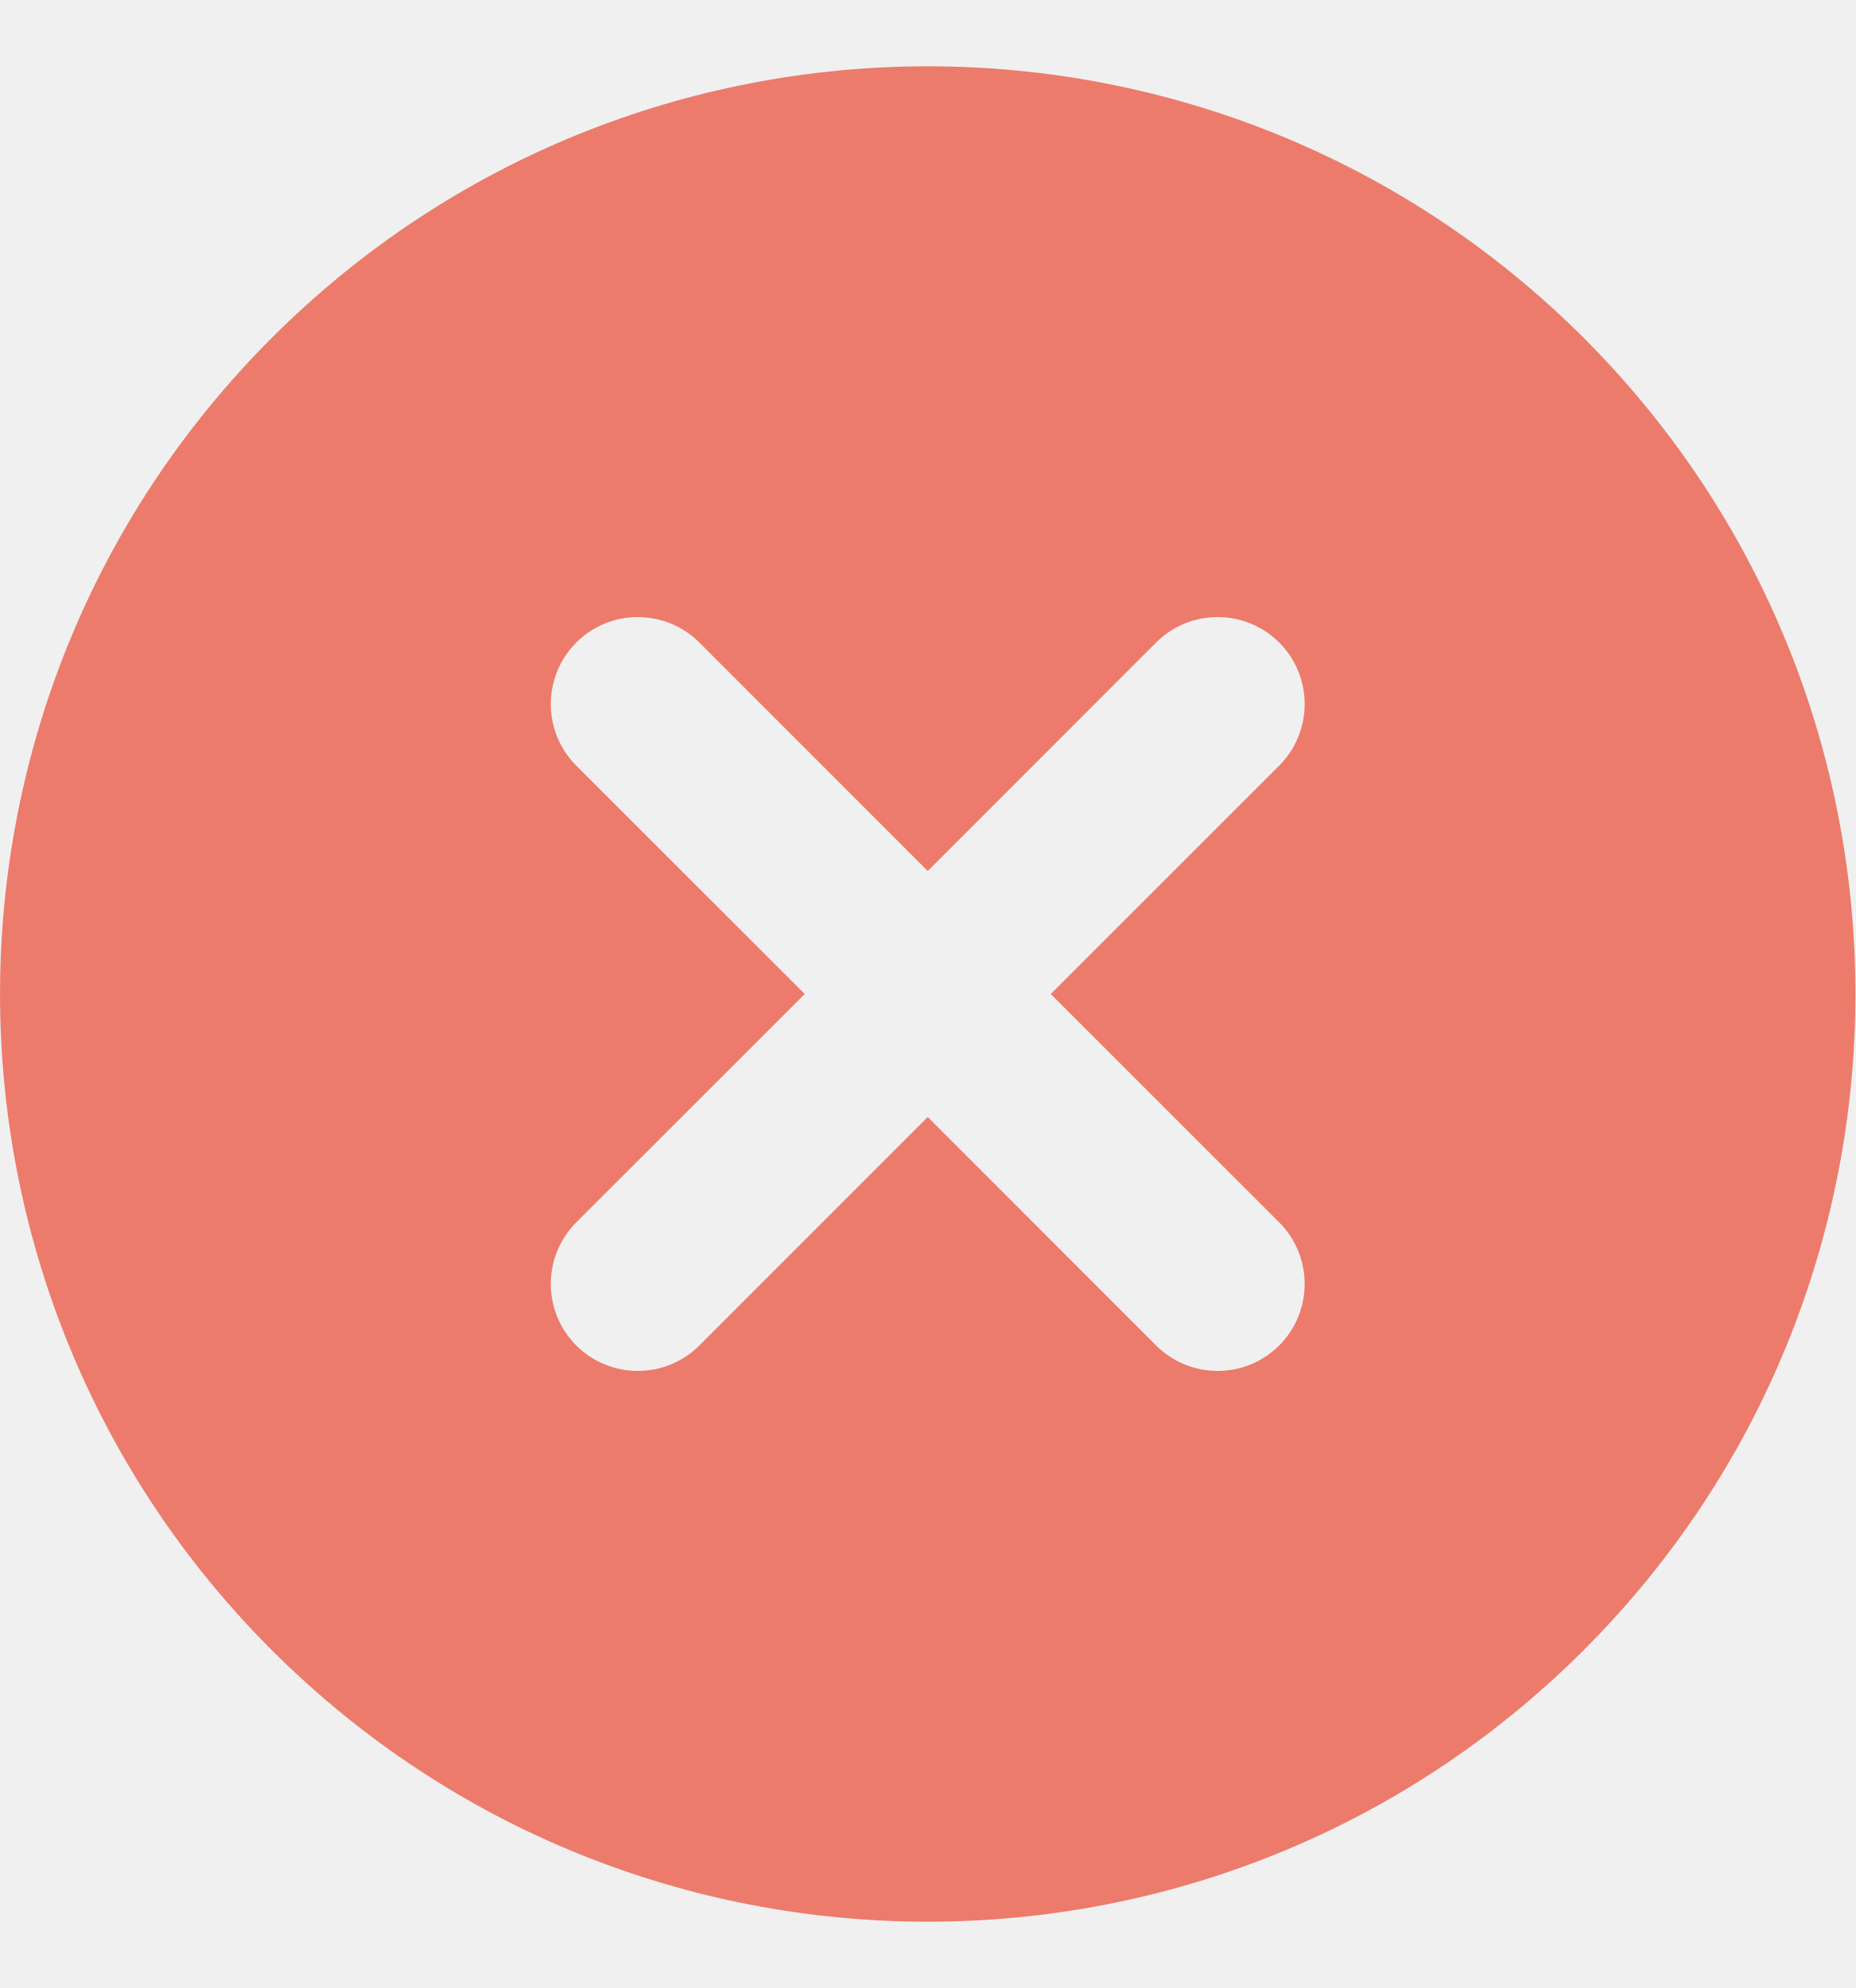
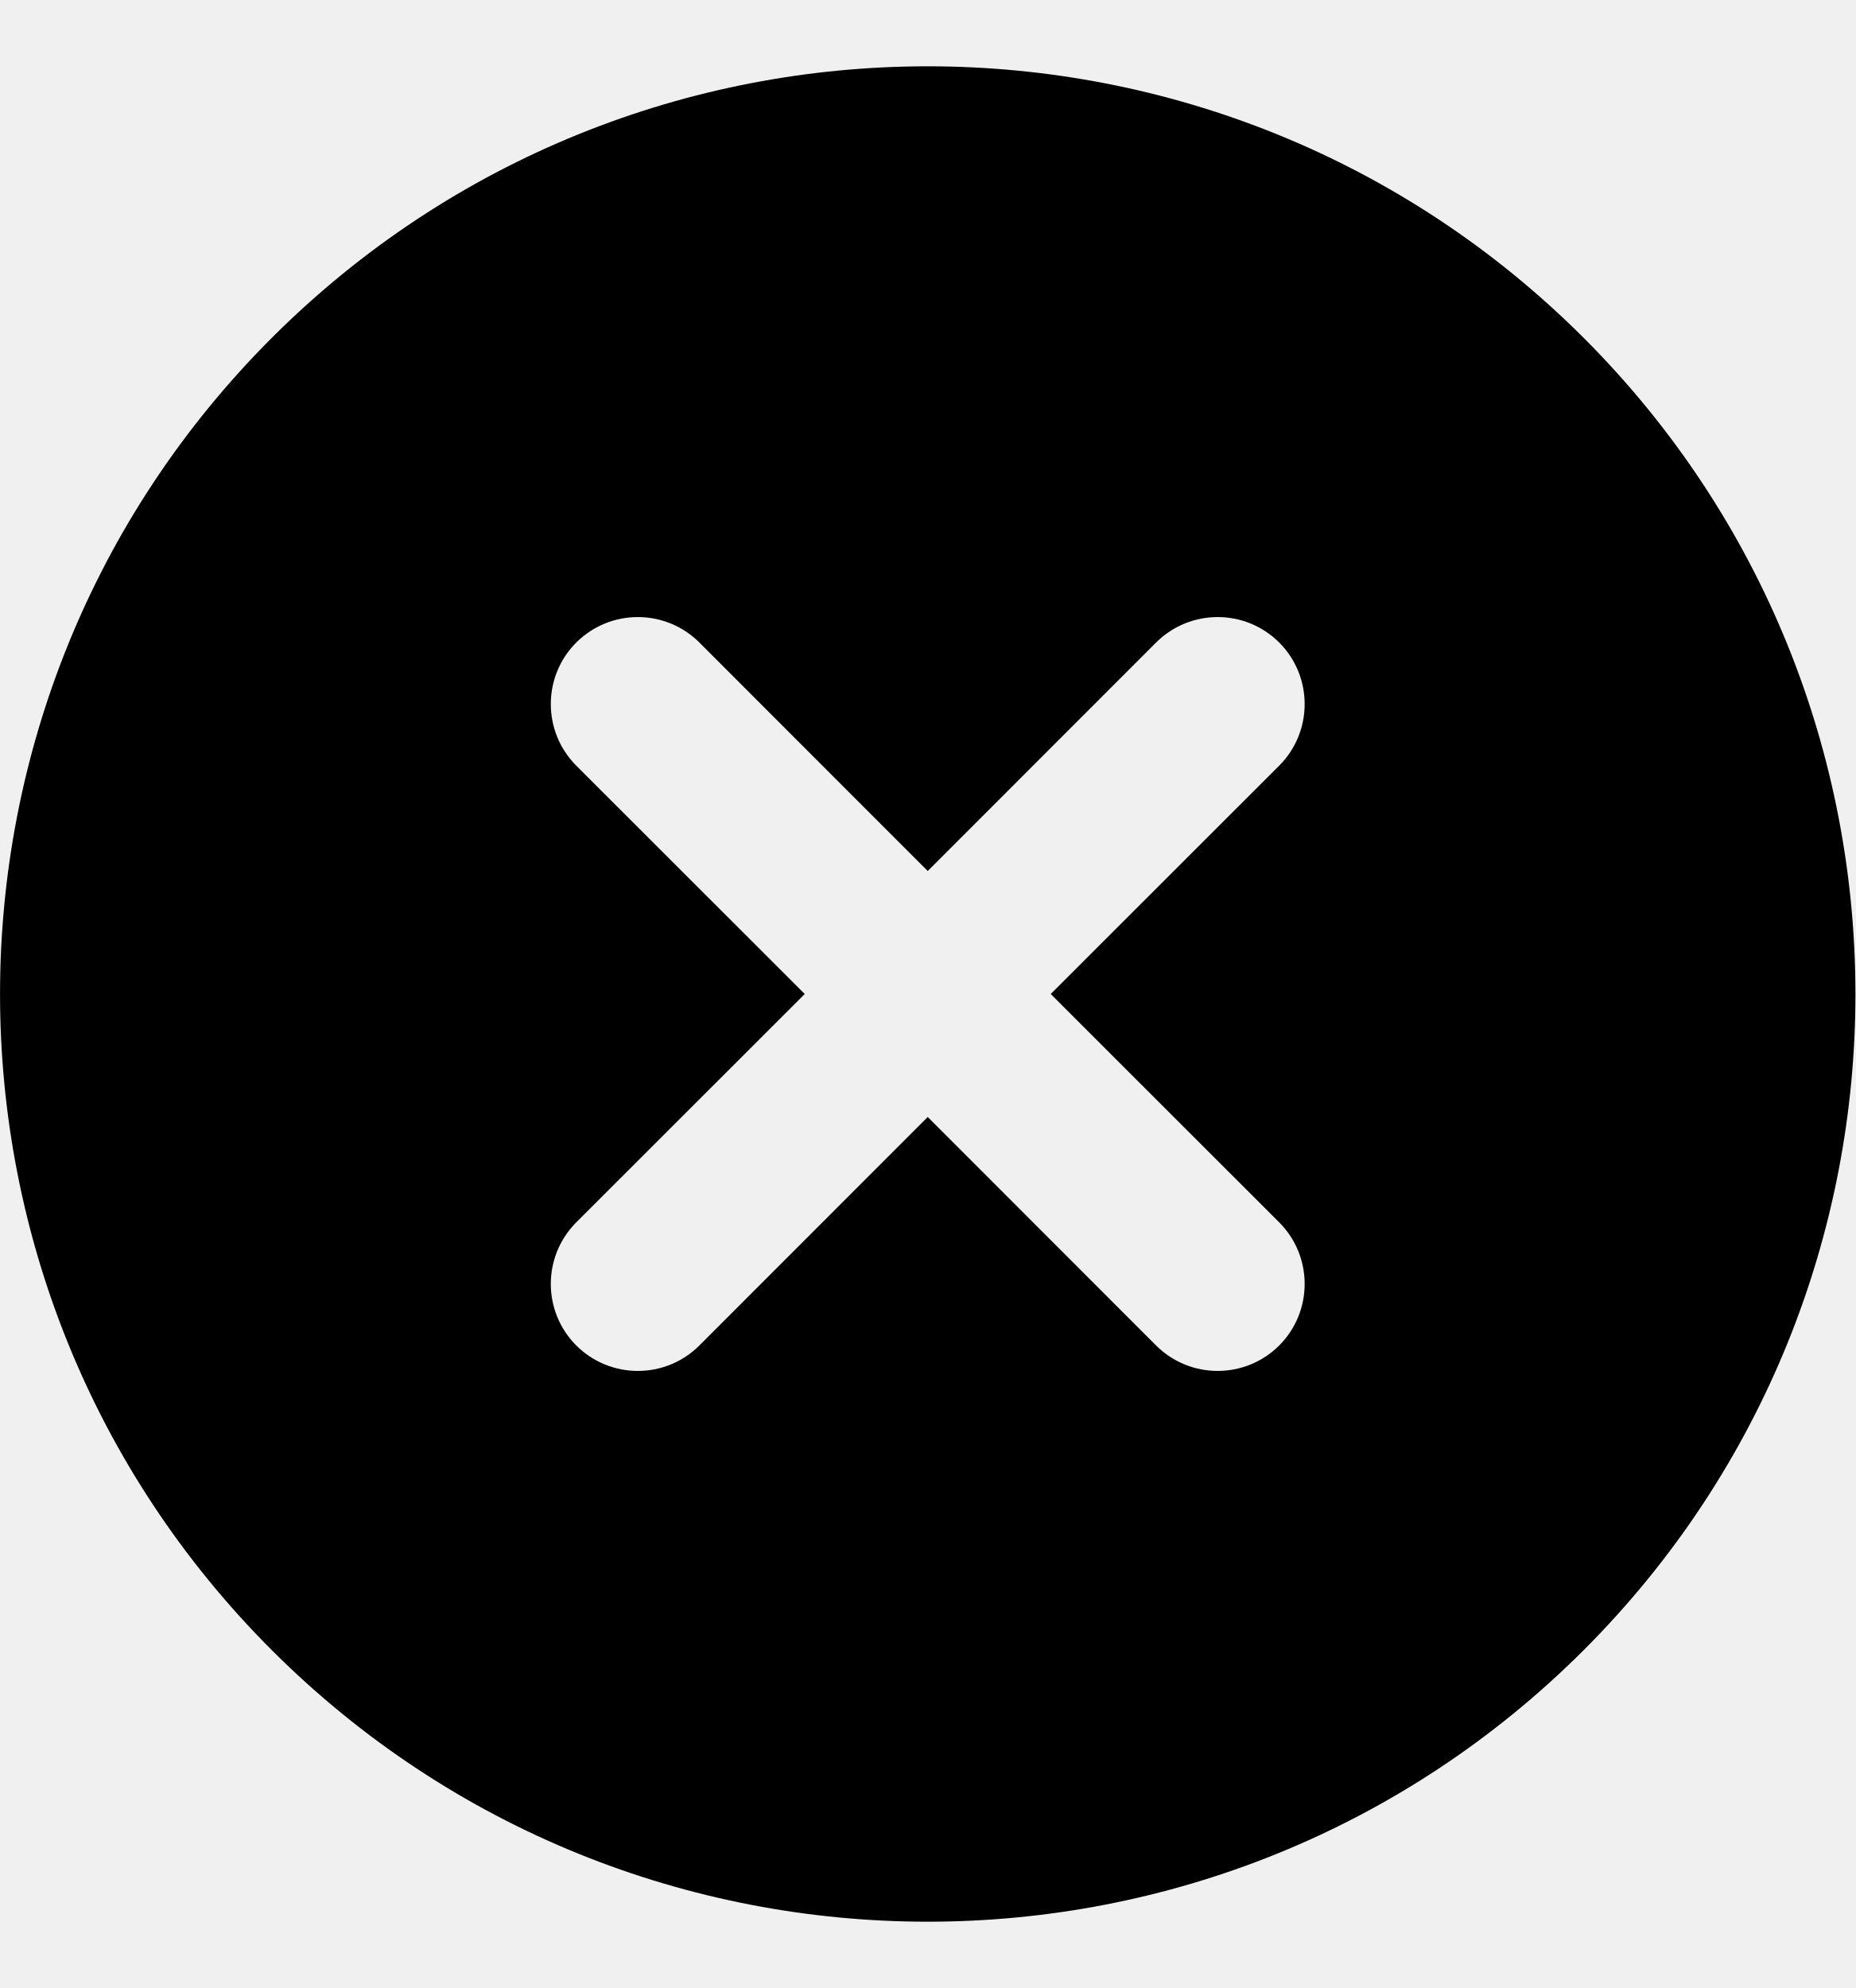
- <svg xmlns="http://www.w3.org/2000/svg" width="14" height="15" viewBox="0 0 14 15" fill="none">
-   <g clip-path="url(#clip0_2046_3359)">
-     <path fill-rule="evenodd" clip-rule="evenodd" d="M2.05 12.45C-0.683 9.716 -0.683 5.284 2.05 2.55C4.784 -0.183 9.216 -0.183 11.95 2.55C14.683 5.284 14.683 9.716 11.95 12.45C9.216 15.183 4.784 15.183 2.05 12.45ZM5.277 4.848C5.02 4.592 4.605 4.592 4.348 4.848C4.092 5.105 4.092 5.52 4.348 5.777L6.072 7.5L4.348 9.223C4.092 9.48 4.092 9.895 4.348 10.152C4.605 10.408 5.02 10.408 5.277 10.152L7 8.428L8.723 10.152C8.98 10.408 9.395 10.408 9.652 10.152C9.908 9.895 9.908 9.48 9.652 9.223L7.928 7.5L9.652 5.777C9.908 5.52 9.908 5.105 9.652 4.848C9.395 4.592 8.98 4.592 8.723 4.848L7 6.572L5.277 4.848Z" fill="#EC7B6B" />
-   </g>
-   <defs>
-     <clipPath id="clip0_2046_3359">
-       <rect width="14" height="14" fill="white" transform="translate(0 0.5)" />
-     </clipPath>
-   </defs>
+ <svg xmlns="http://www.w3.org/2000/svg" width="14" height="15" viewBox="0 0 14 15">
+   <path fill-rule="evenodd" clip-rule="evenodd" d="M2.05 12.45C-0.683 9.716 -0.683 5.284 2.05 2.55C4.784 -0.183 9.216 -0.183 11.95 2.55C14.683 5.284 14.683 9.716 11.95 12.45C9.216 15.183 4.784 15.183 2.05 12.45ZM5.277 4.848C5.02 4.592 4.605 4.592 4.348 4.848C4.092 5.105 4.092 5.52 4.348 5.777L6.072 7.5L4.348 9.223C4.092 9.48 4.092 9.895 4.348 10.152C4.605 10.408 5.02 10.408 5.277 10.152L7 8.428L8.723 10.152C8.98 10.408 9.395 10.408 9.652 10.152C9.908 9.895 9.908 9.48 9.652 9.223L7.928 7.5L9.652 5.777C9.908 5.52 9.908 5.105 9.652 4.848C9.395 4.592 8.98 4.592 8.723 4.848L7 6.572L5.277 4.848Z" />
</svg>
